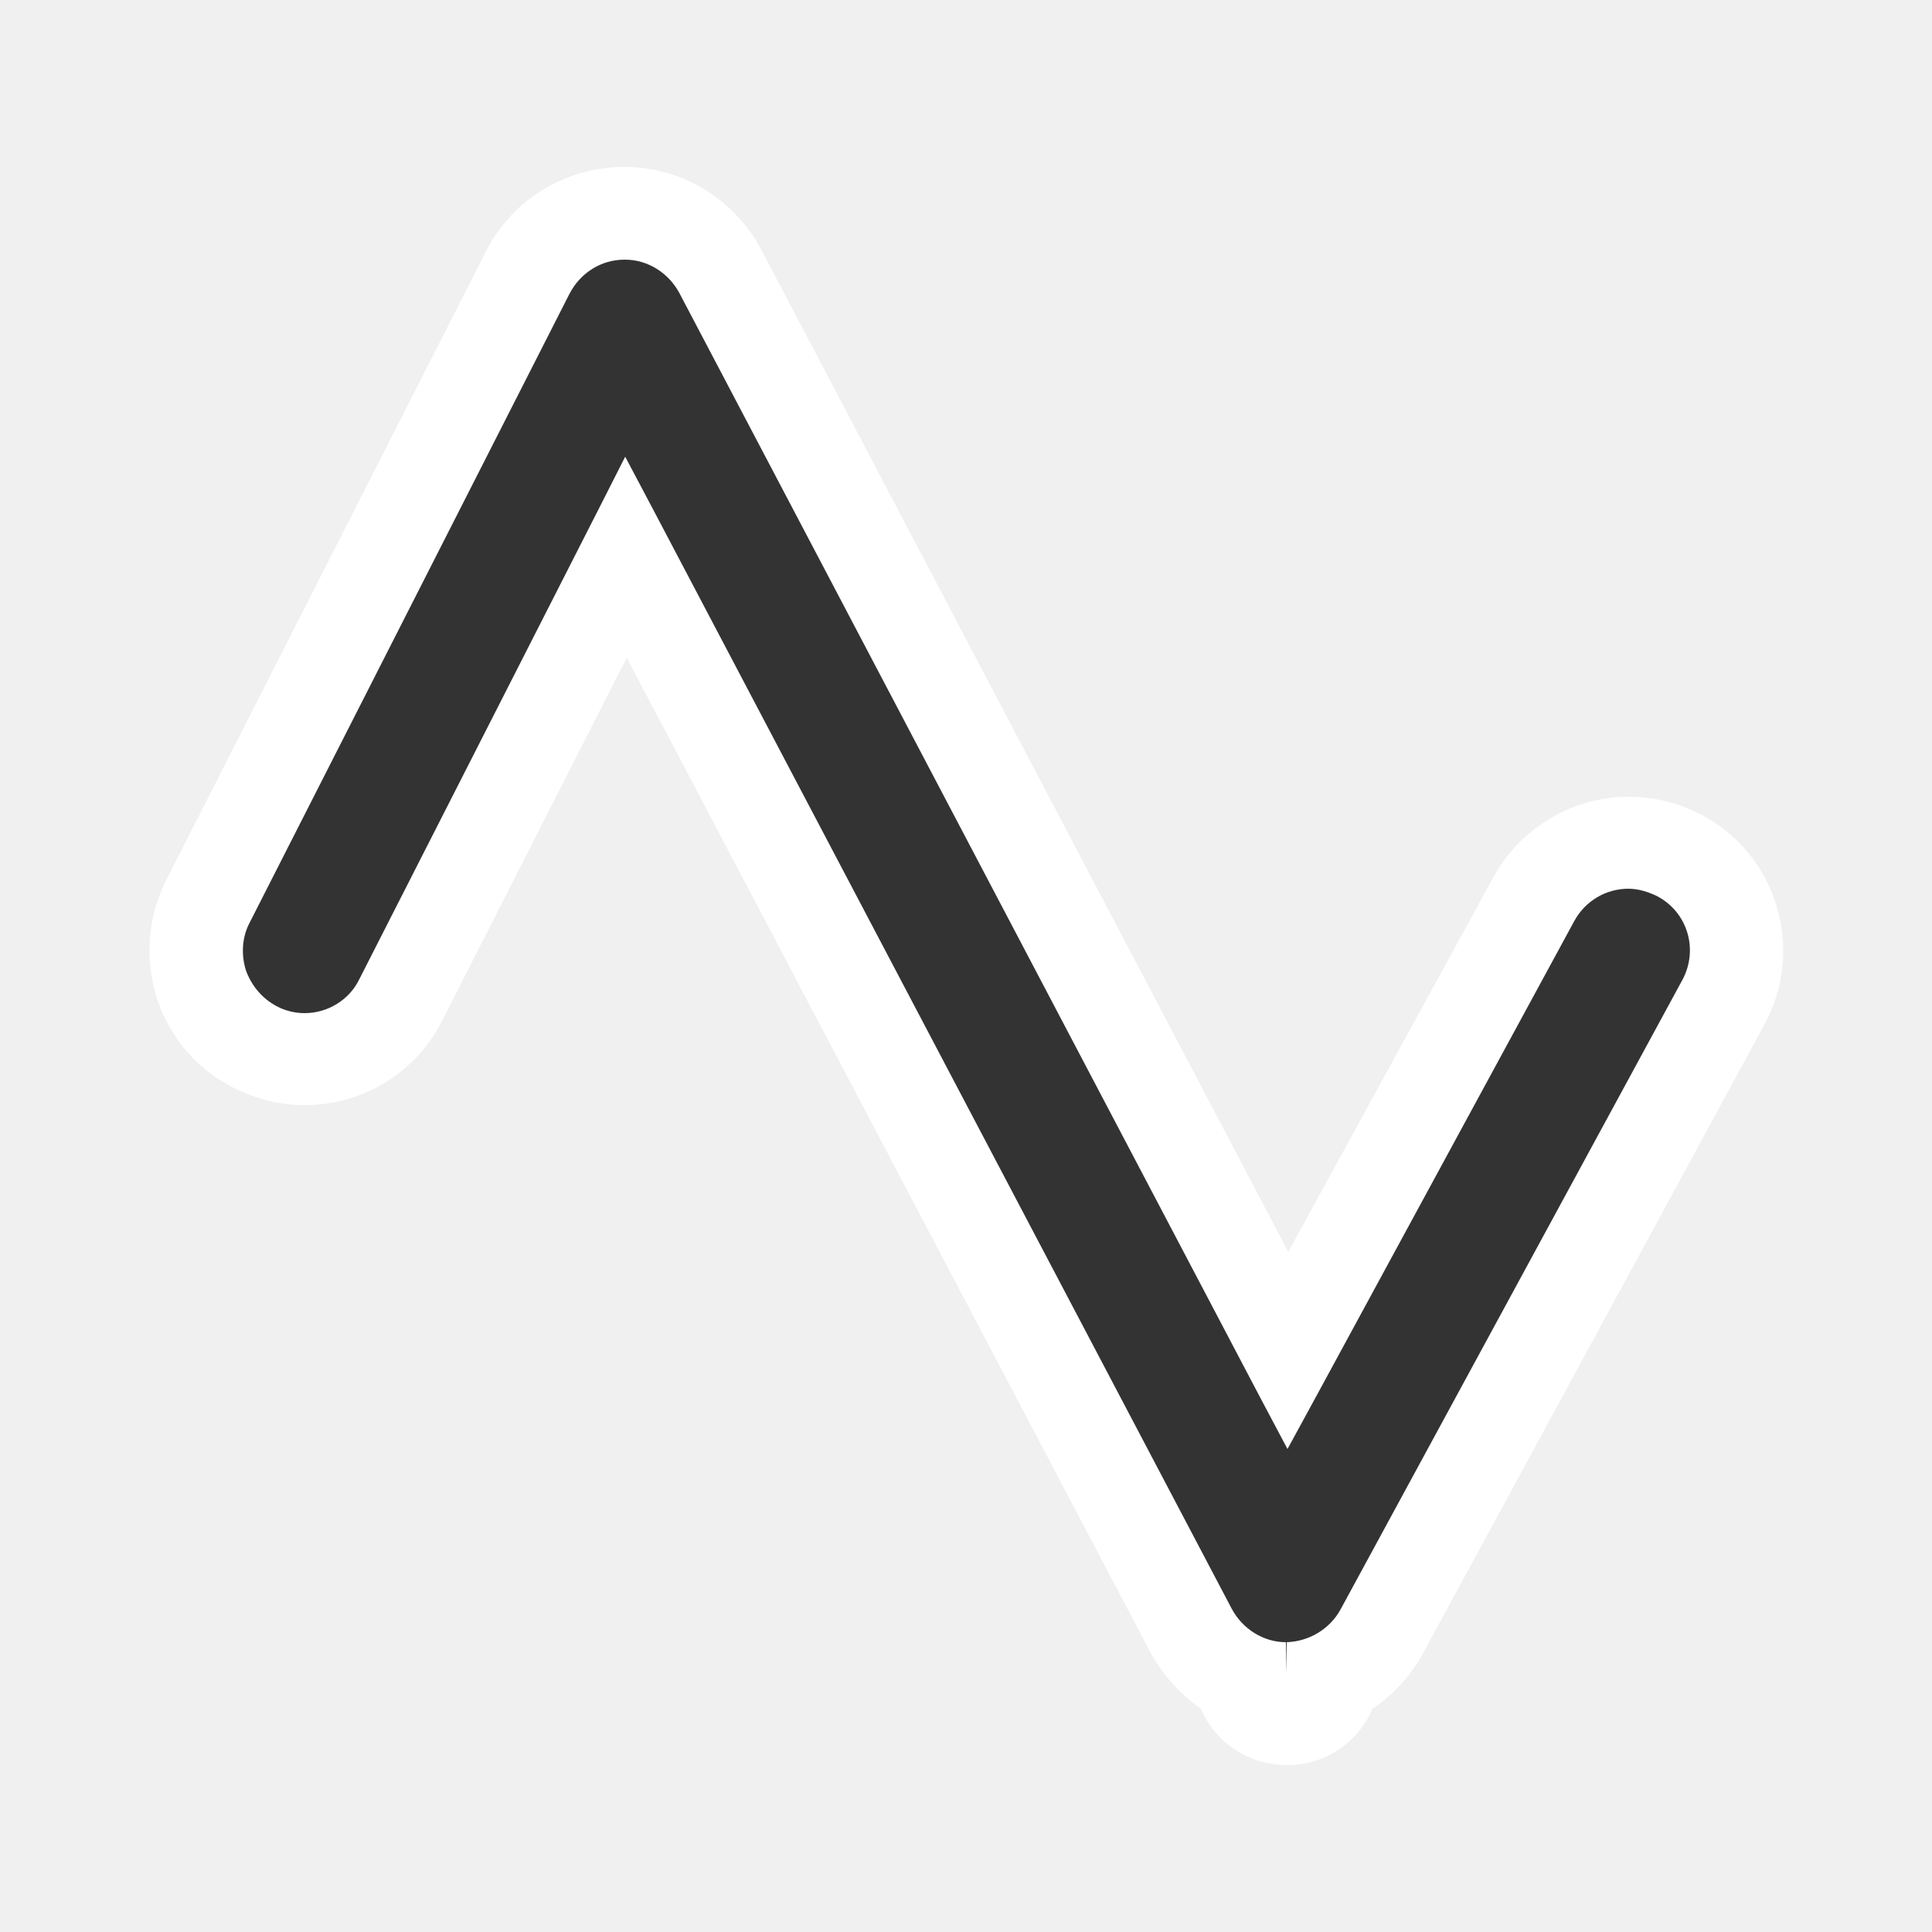
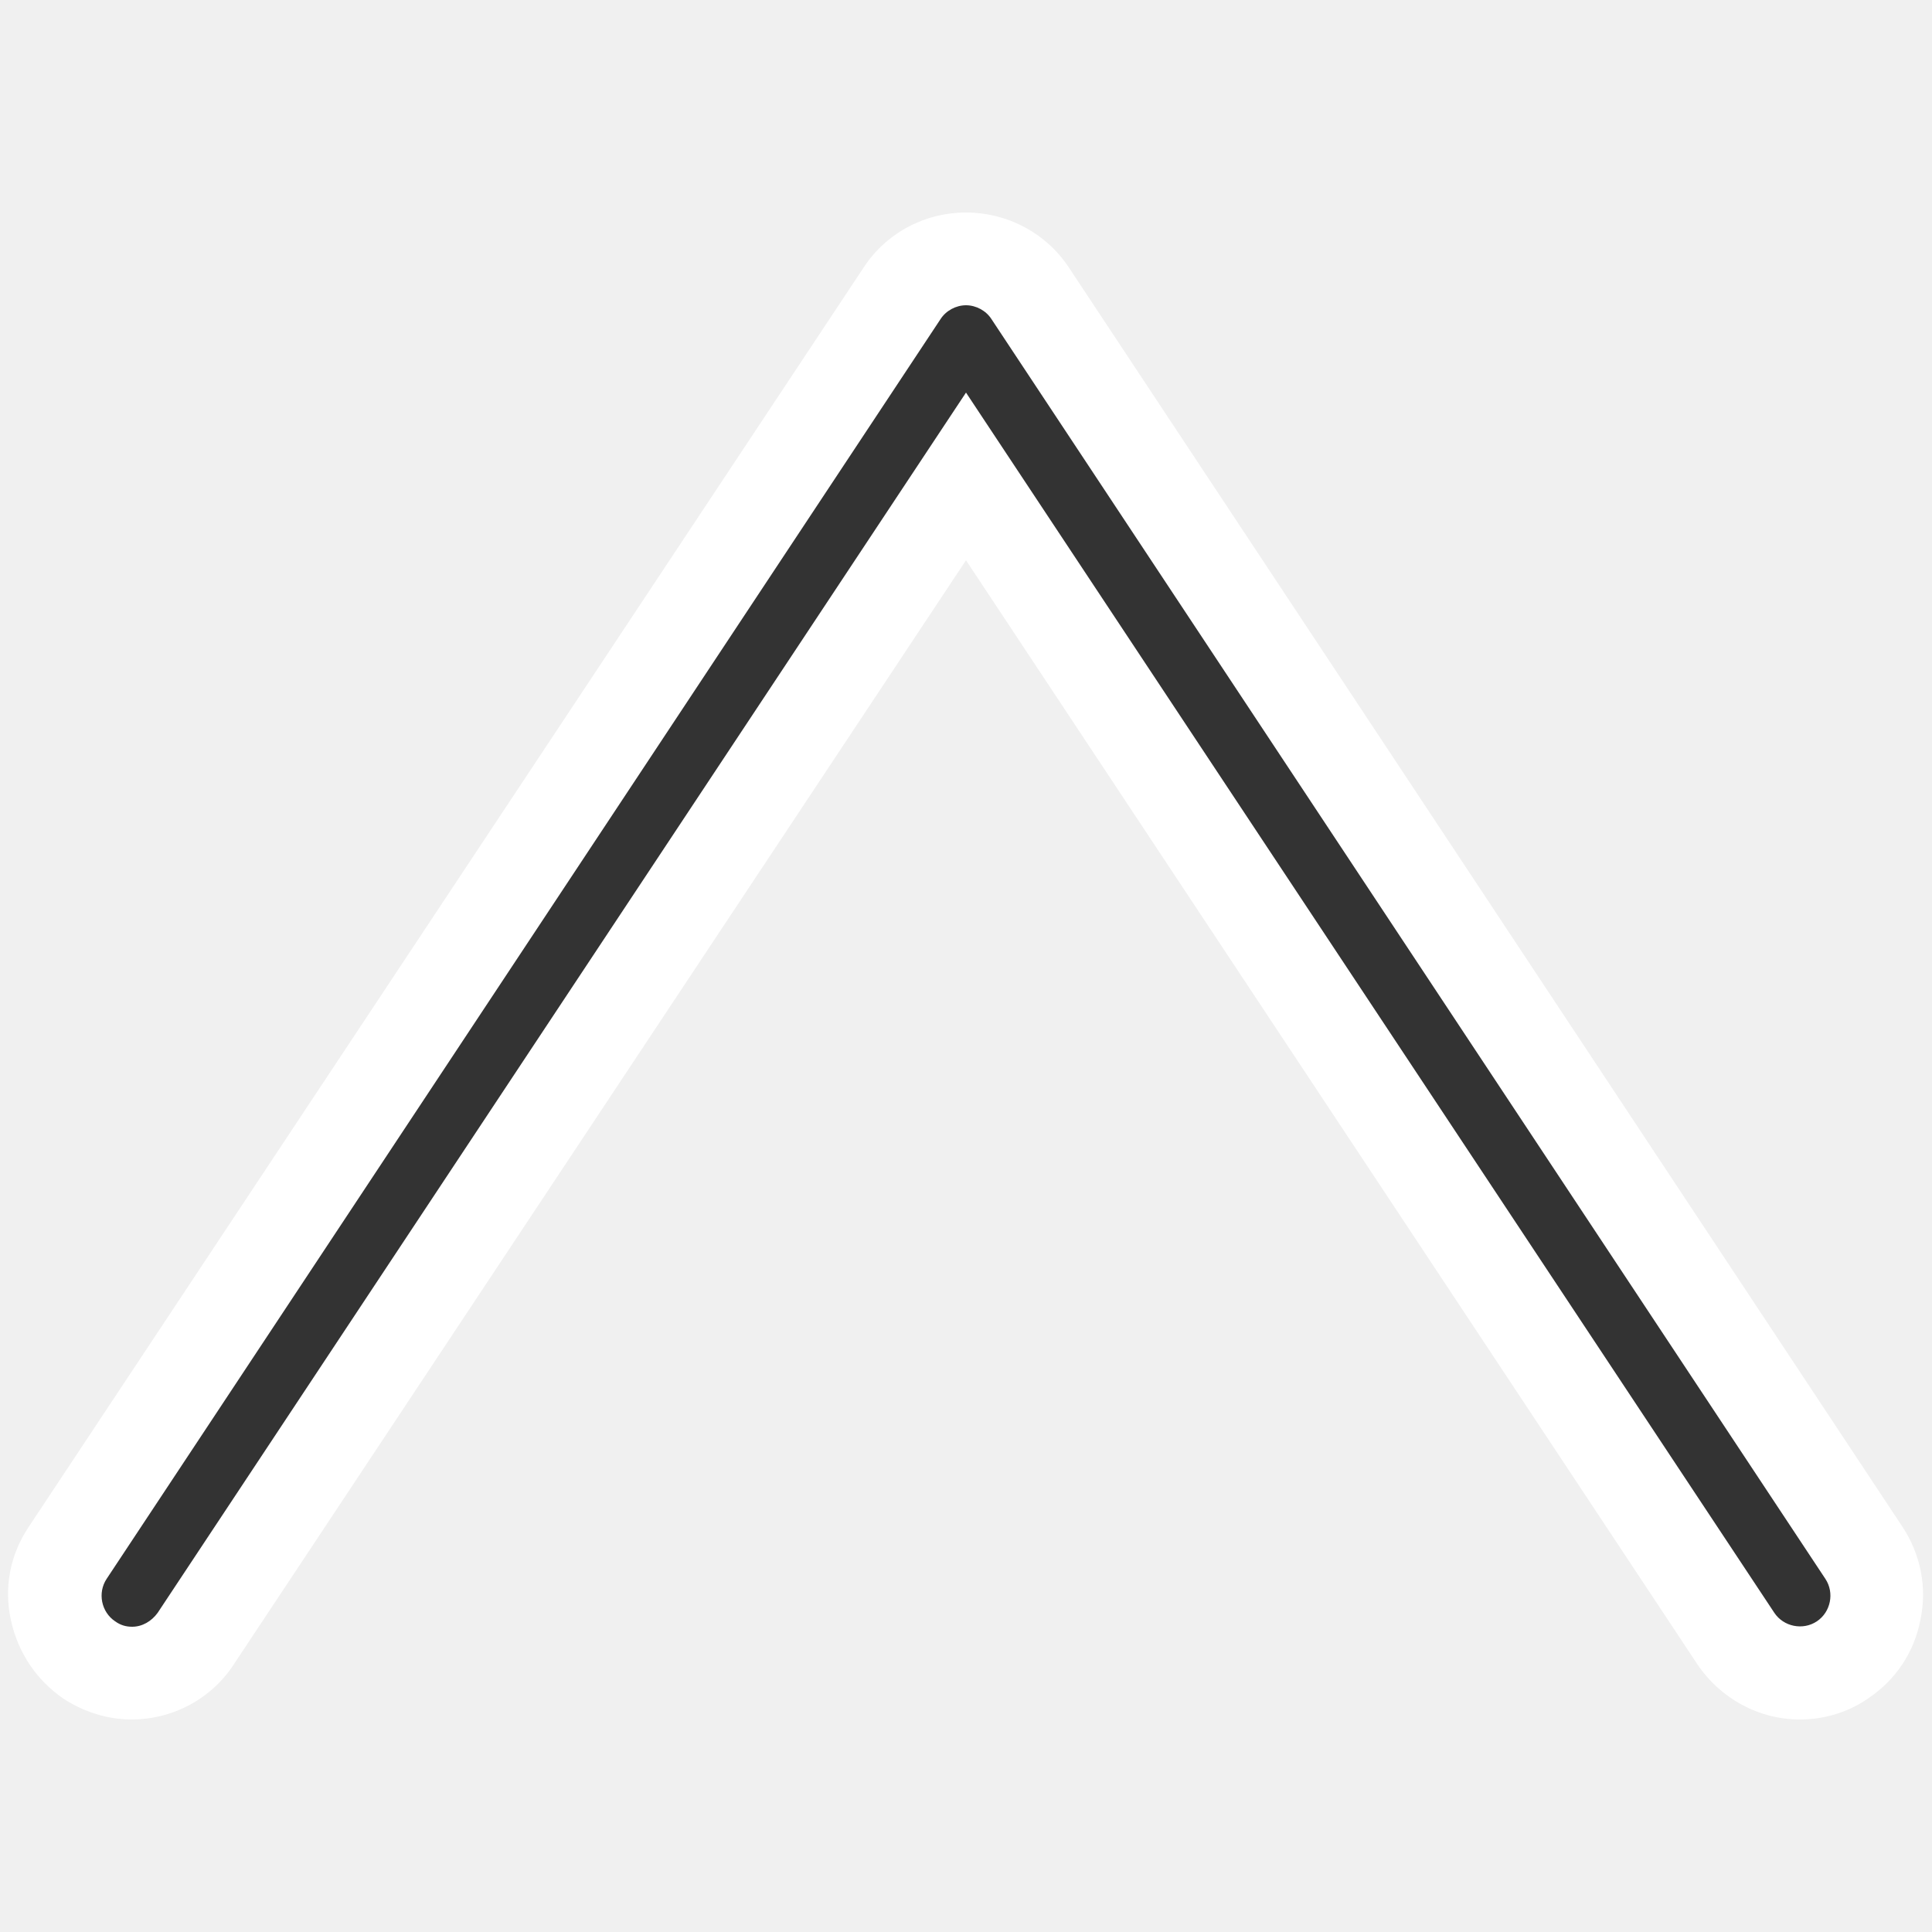
<svg xmlns="http://www.w3.org/2000/svg" viewBox="0 0 250 250">
  <g id="triangle-wave">
-     <path fill="#FFF" d="M30.3 140.8c2.8 1.4 5.9 2.2 9.1 2.2 7.6 0 14.4-4.2 17.8-10.9l23.9-47 67.7 128.6c1.6 3 3.9 5.5 6.6 7.4 1.8 4.3 6.1 7.3 11.1 7.3h.1c4.9 0 9.2-3 11-7.3 2.7-1.8 4.9-4.2 6.5-7.1l44.2-81.4c5.3-9.7 1.7-21.9-8-27.1-3-1.6-6.2-2.4-9.5-2.4-7.3 0-14.1 4-17.6 10.5L166.7 162 98.5 32.3C95 25.7 88.2 21.6 80.8 21.6h-.2c-7.5.1-14.3 4.2-17.7 10.9l-41.4 81.4c-2.4 4.8-2.8 10.2-1.2 15.3 1.7 5.1 5.2 9.2 10 11.6z" />
-     <path fill="#333" d="M173.5 208.2l44.2-81.4c2.1-3.9.7-8.7-3.2-10.8-1.2-.6-2.5-1-3.8-1-2.9 0-5.6 1.6-7 4.2l-33.5 61.7-3.6 6.6-3.5-6.6-75.2-143c-1.4-2.6-4.1-4.3-7-4.3h-.1c-3 0-5.7 1.7-7.1 4.4l-41.4 81.4c-1 1.9-1.1 4.1-.5 6.1.7 2 2.1 3.7 4 4.7 1.1.6 2.4.9 3.6.9 3 0 5.8-1.7 7.1-4.4L77.4 66l3.5-6.9 3.6 6.8 74.9 142.3c1.4 2.6 4.1 4.3 7 4.3l.1 4v-4c2.9-.1 5.6-1.7 7-4.3z" />
+     <path fill="#fff" d="M125,27.5c-5.4,0-10.4,2.7-13.3,7.2L3.7,197.6c-2.4,3.6-3.2,7.8-2.3,12c0.9,4.2,3.3,7.8,6.8,10.2    c2.6,1.7,5.7,2.7,8.8,2.7c5.4,0,10.4-2.7,13.3-7.2L125,72.5l94.6,142.8c3,4.5,8,7.2,13.3,7.2c3.1,0,6.2-0.9,8.8-2.7    c3.6-2.4,6-6,6.8-10.2c0.9-4.2,0-8.5-2.3-12l-107.9-163C135.4,30.2,130.4,27.5,125,27.5L125,27.5z" />
+     <path fill="#333" d="M17.1,210.5c-0.8,0-1.5-0.2-2.2-0.7c-1.8-1.2-2.3-3.7-1.1-5.5l107.9-163c0.7-1.1,2-1.8,3.3-1.8l0,0    c1.3,0,2.6,0.7,3.3,1.8l107.9,163c1.2,1.8,0.7,4.3-1.1,5.5c-1.8,1.2-4.3,0.7-5.5-1.1L125,50.8L20.4,208.7    C19.6,209.8,18.4,210.5,17.1,210.5z" />
  </g>
</svg>
